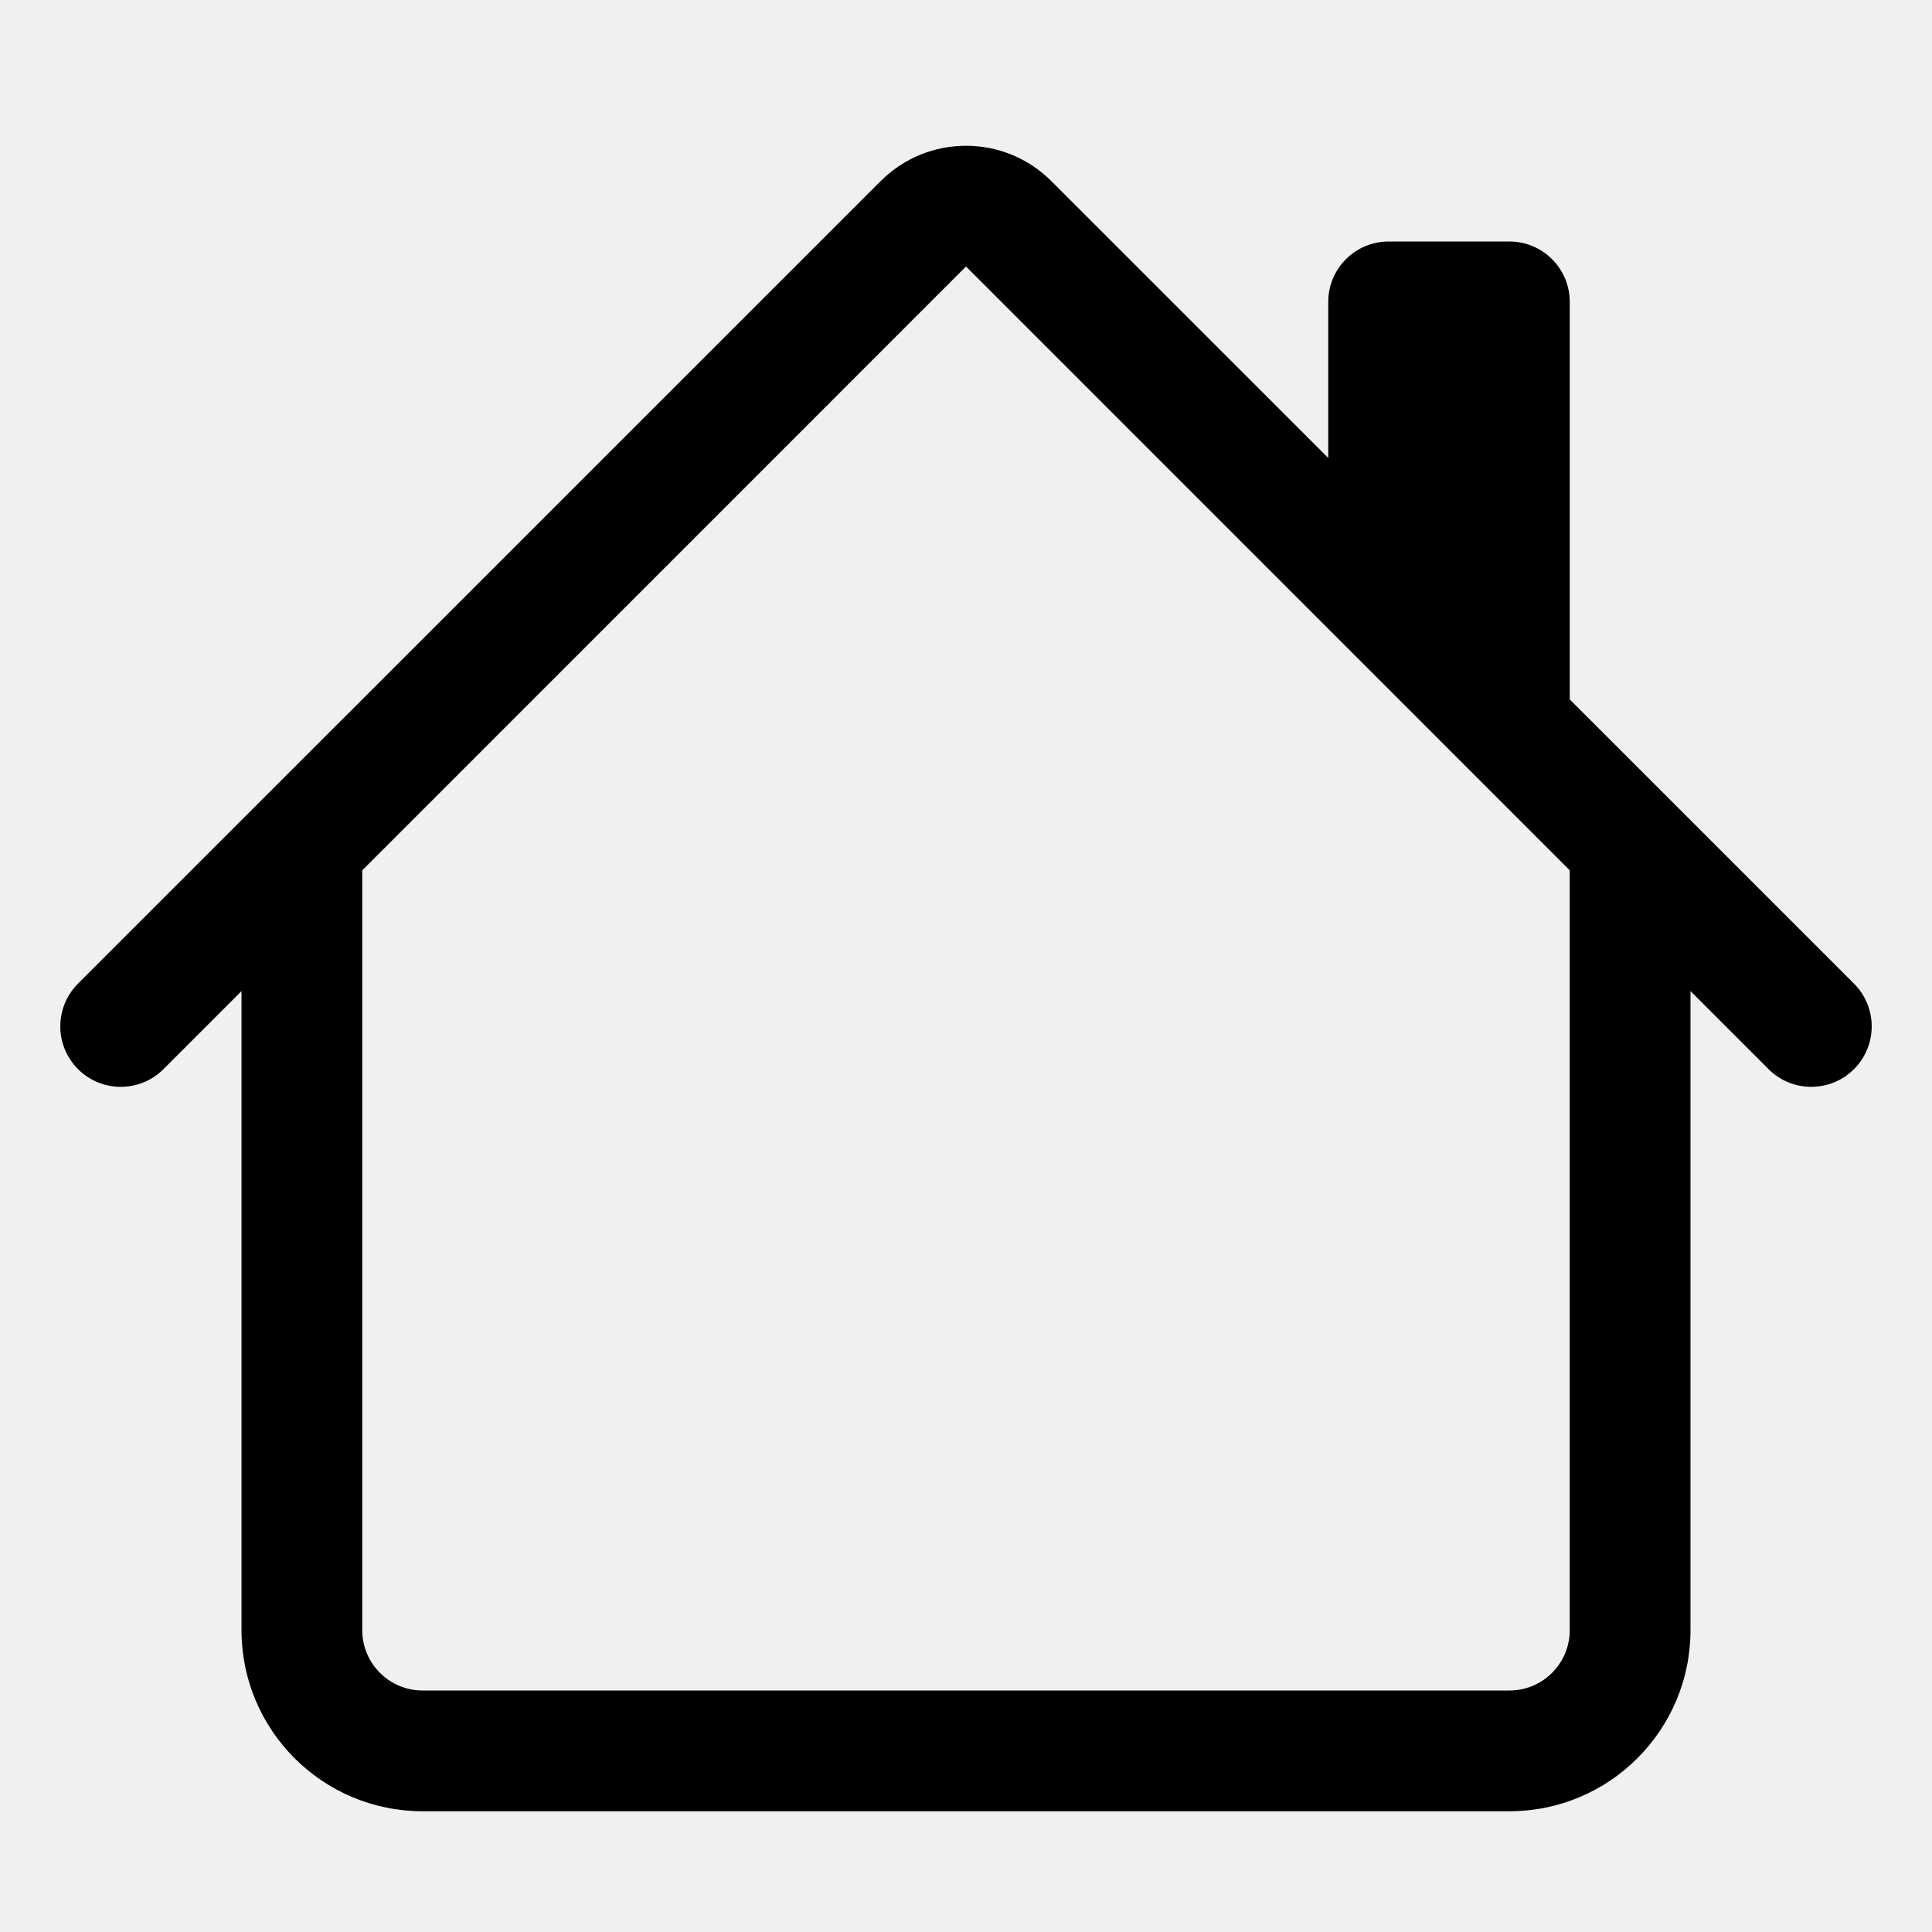
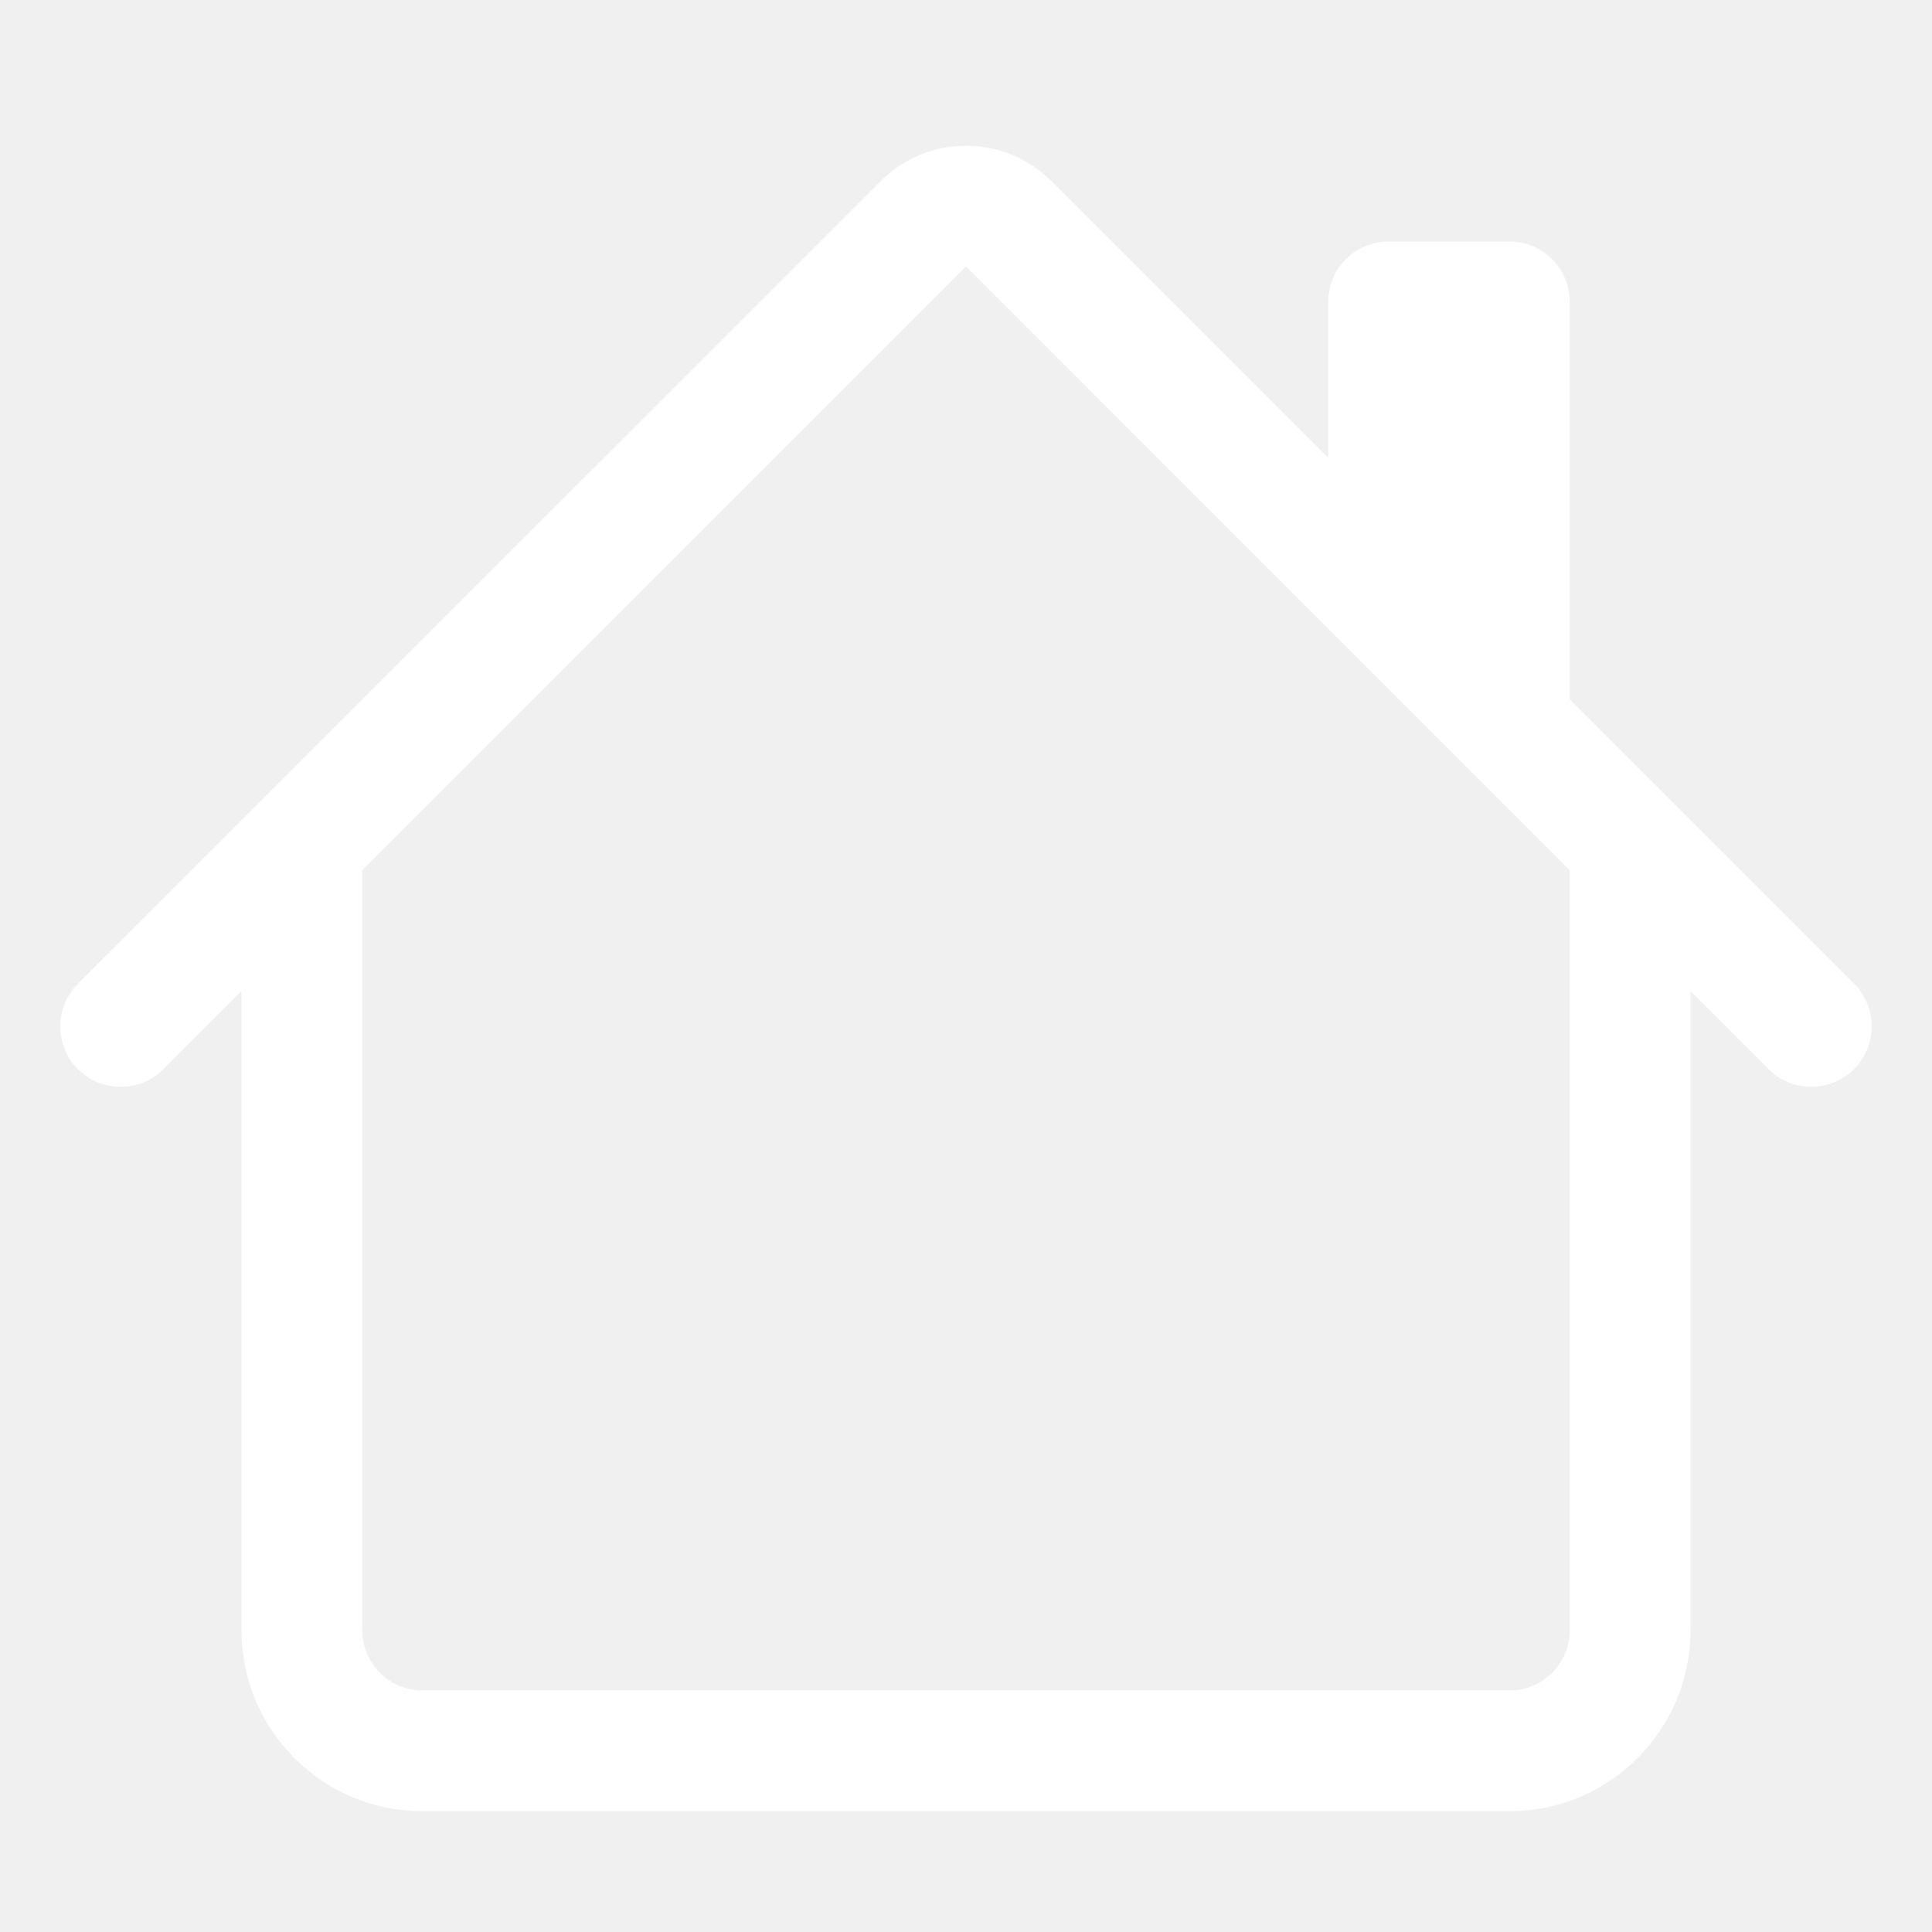
- <svg xmlns="http://www.w3.org/2000/svg" width="16" height="16" fill="currentColor" class="bi bi-house" viewBox="0 0 16 16">
+ <svg xmlns="http://www.w3.org/2000/svg" width="16" height="16" fill="white" class="bi bi-house" viewBox="0 0 16 16">
  <path fill-rule="evenodd" d="M2 13.5V7h1v6.5a.5.5 0 0 0 .5.5h9a.5.5 0 0 0 .5-.5V7h1v6.5a1.5 1.5 0 0 1-1.5 1.5h-9A1.5 1.5 0 0 1 2 13.5zm11-11V6l-2-2V2.5a.5.5 0 0 1 .5-.5h1a.5.5 0 0 1 .5.5z" />
  <path fill-rule="evenodd" d="M7.293 1.5a1 1 0 0 1 1.414 0l6.647 6.646a.5.5 0 0 1-.708.708L8 2.207 1.354 8.854a.5.5 0 1 1-.708-.708L7.293 1.5z" />
</svg>
